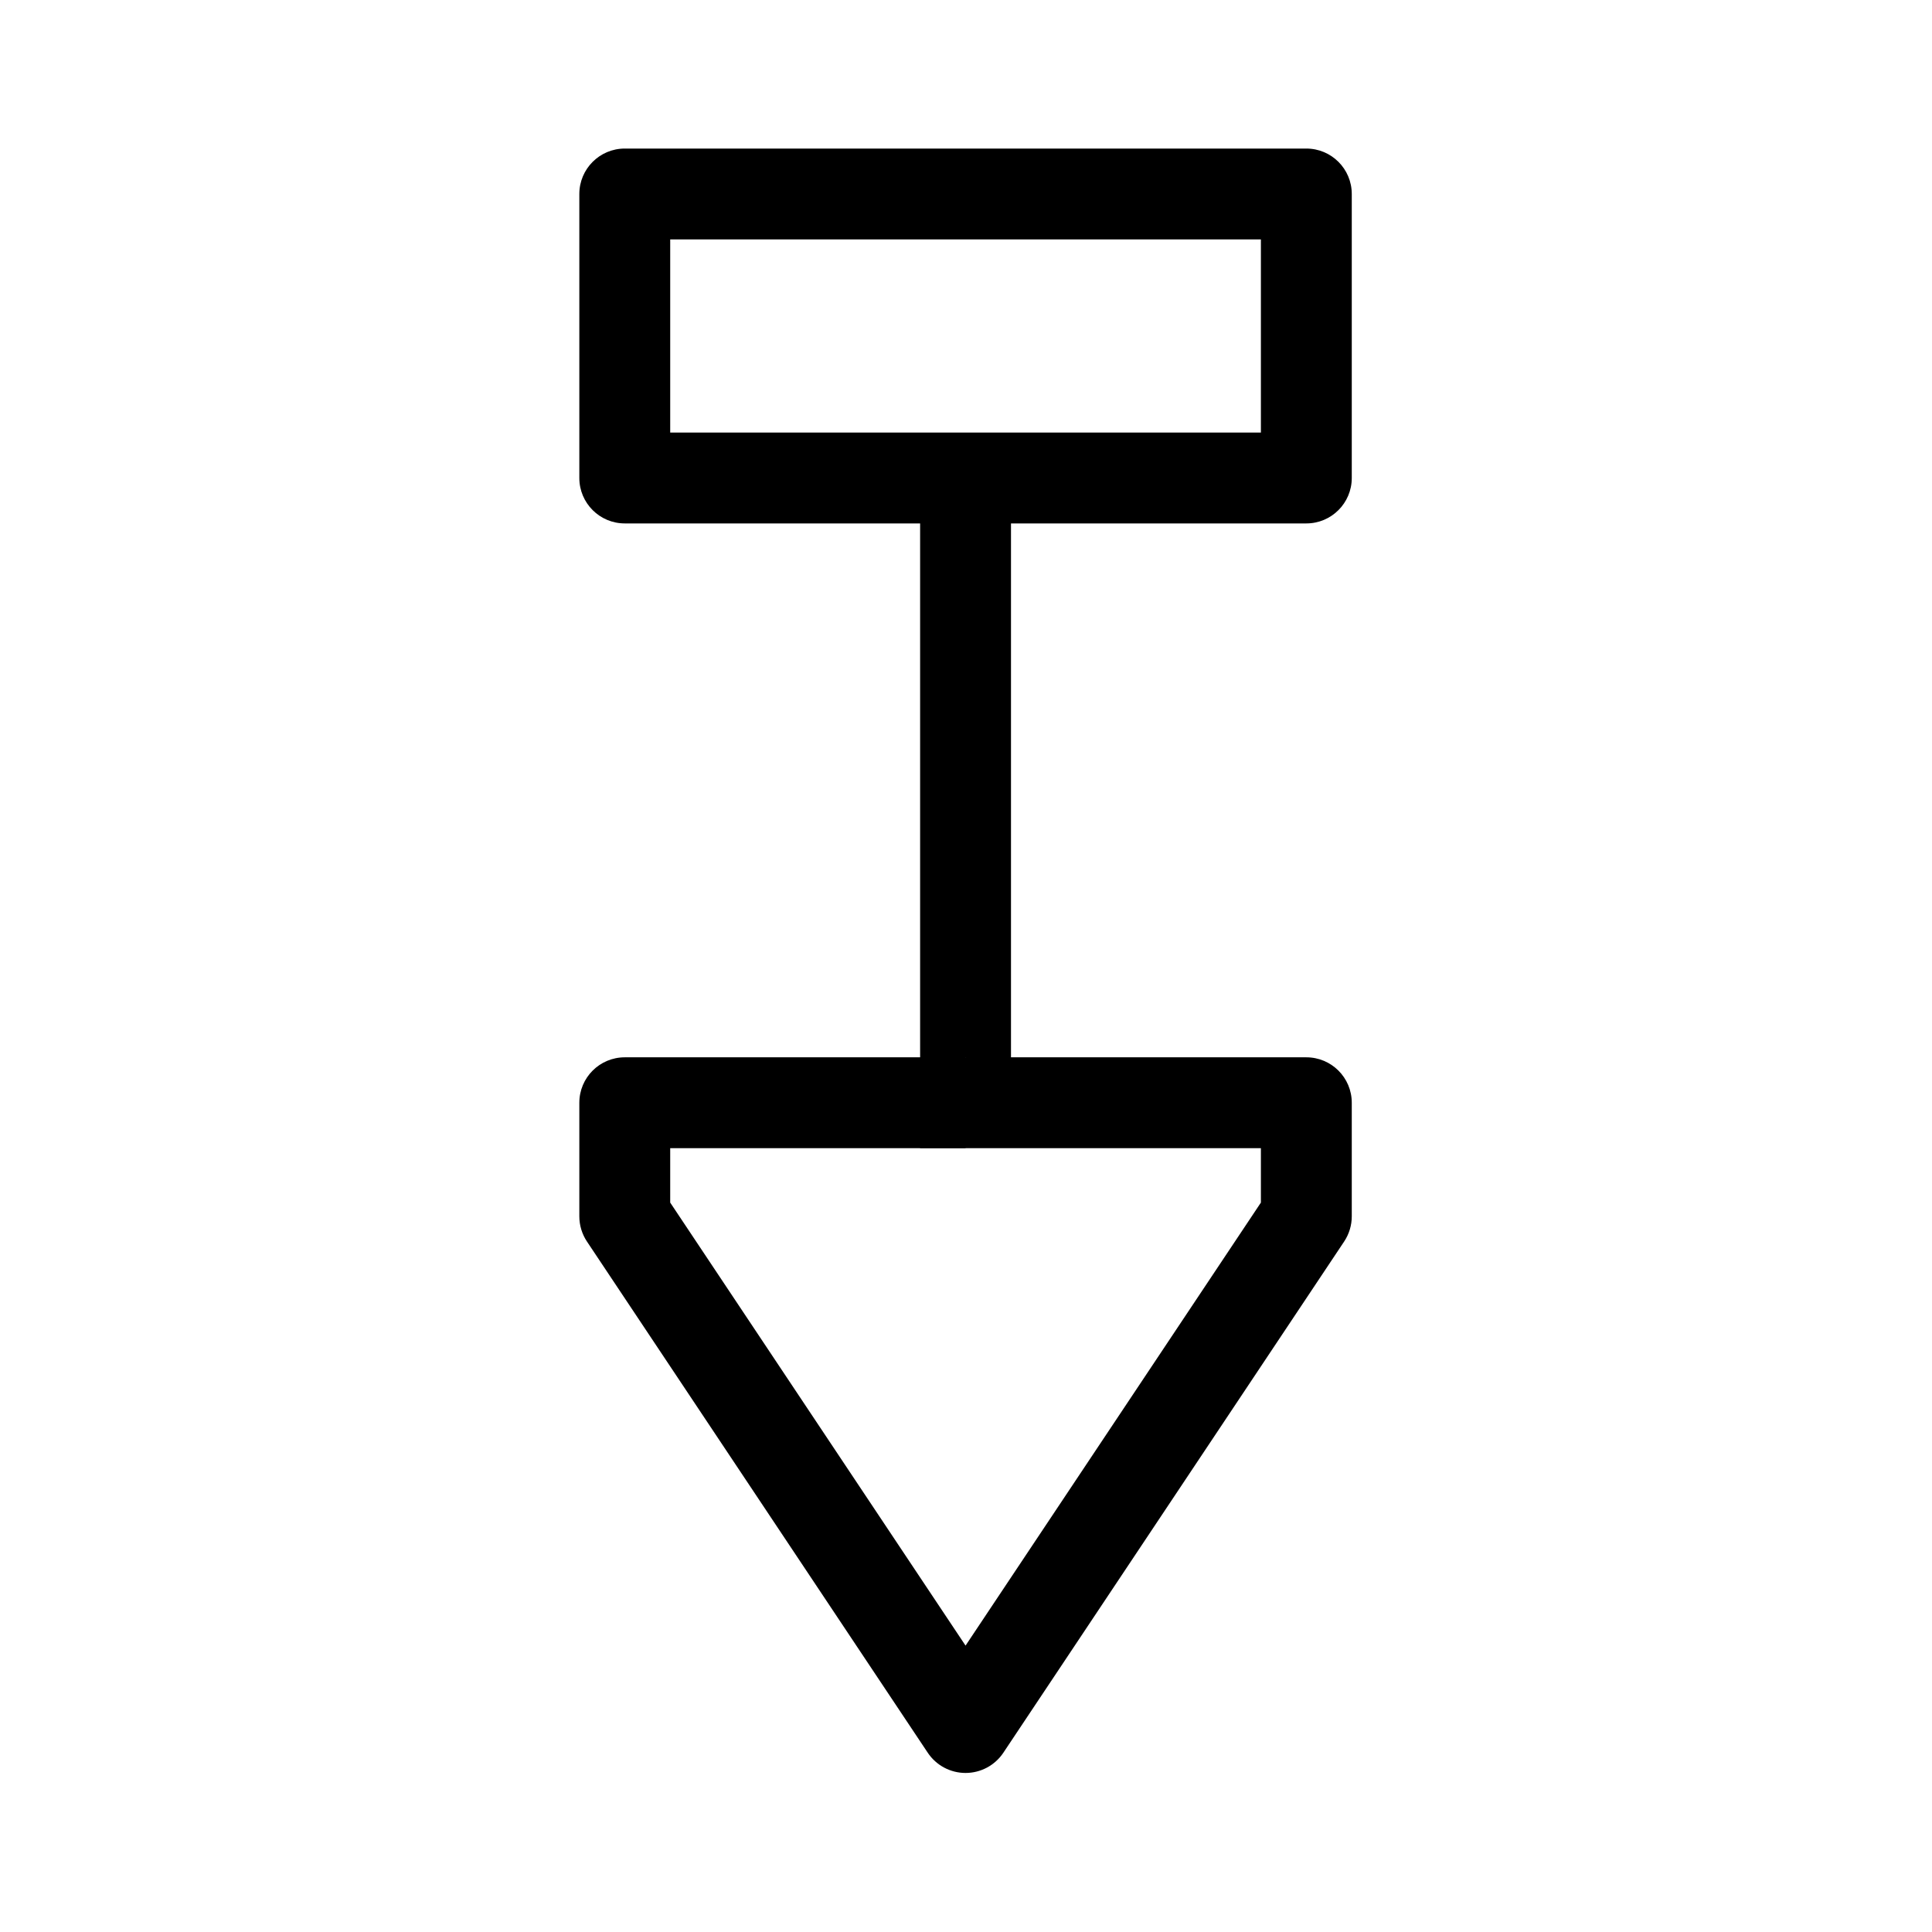
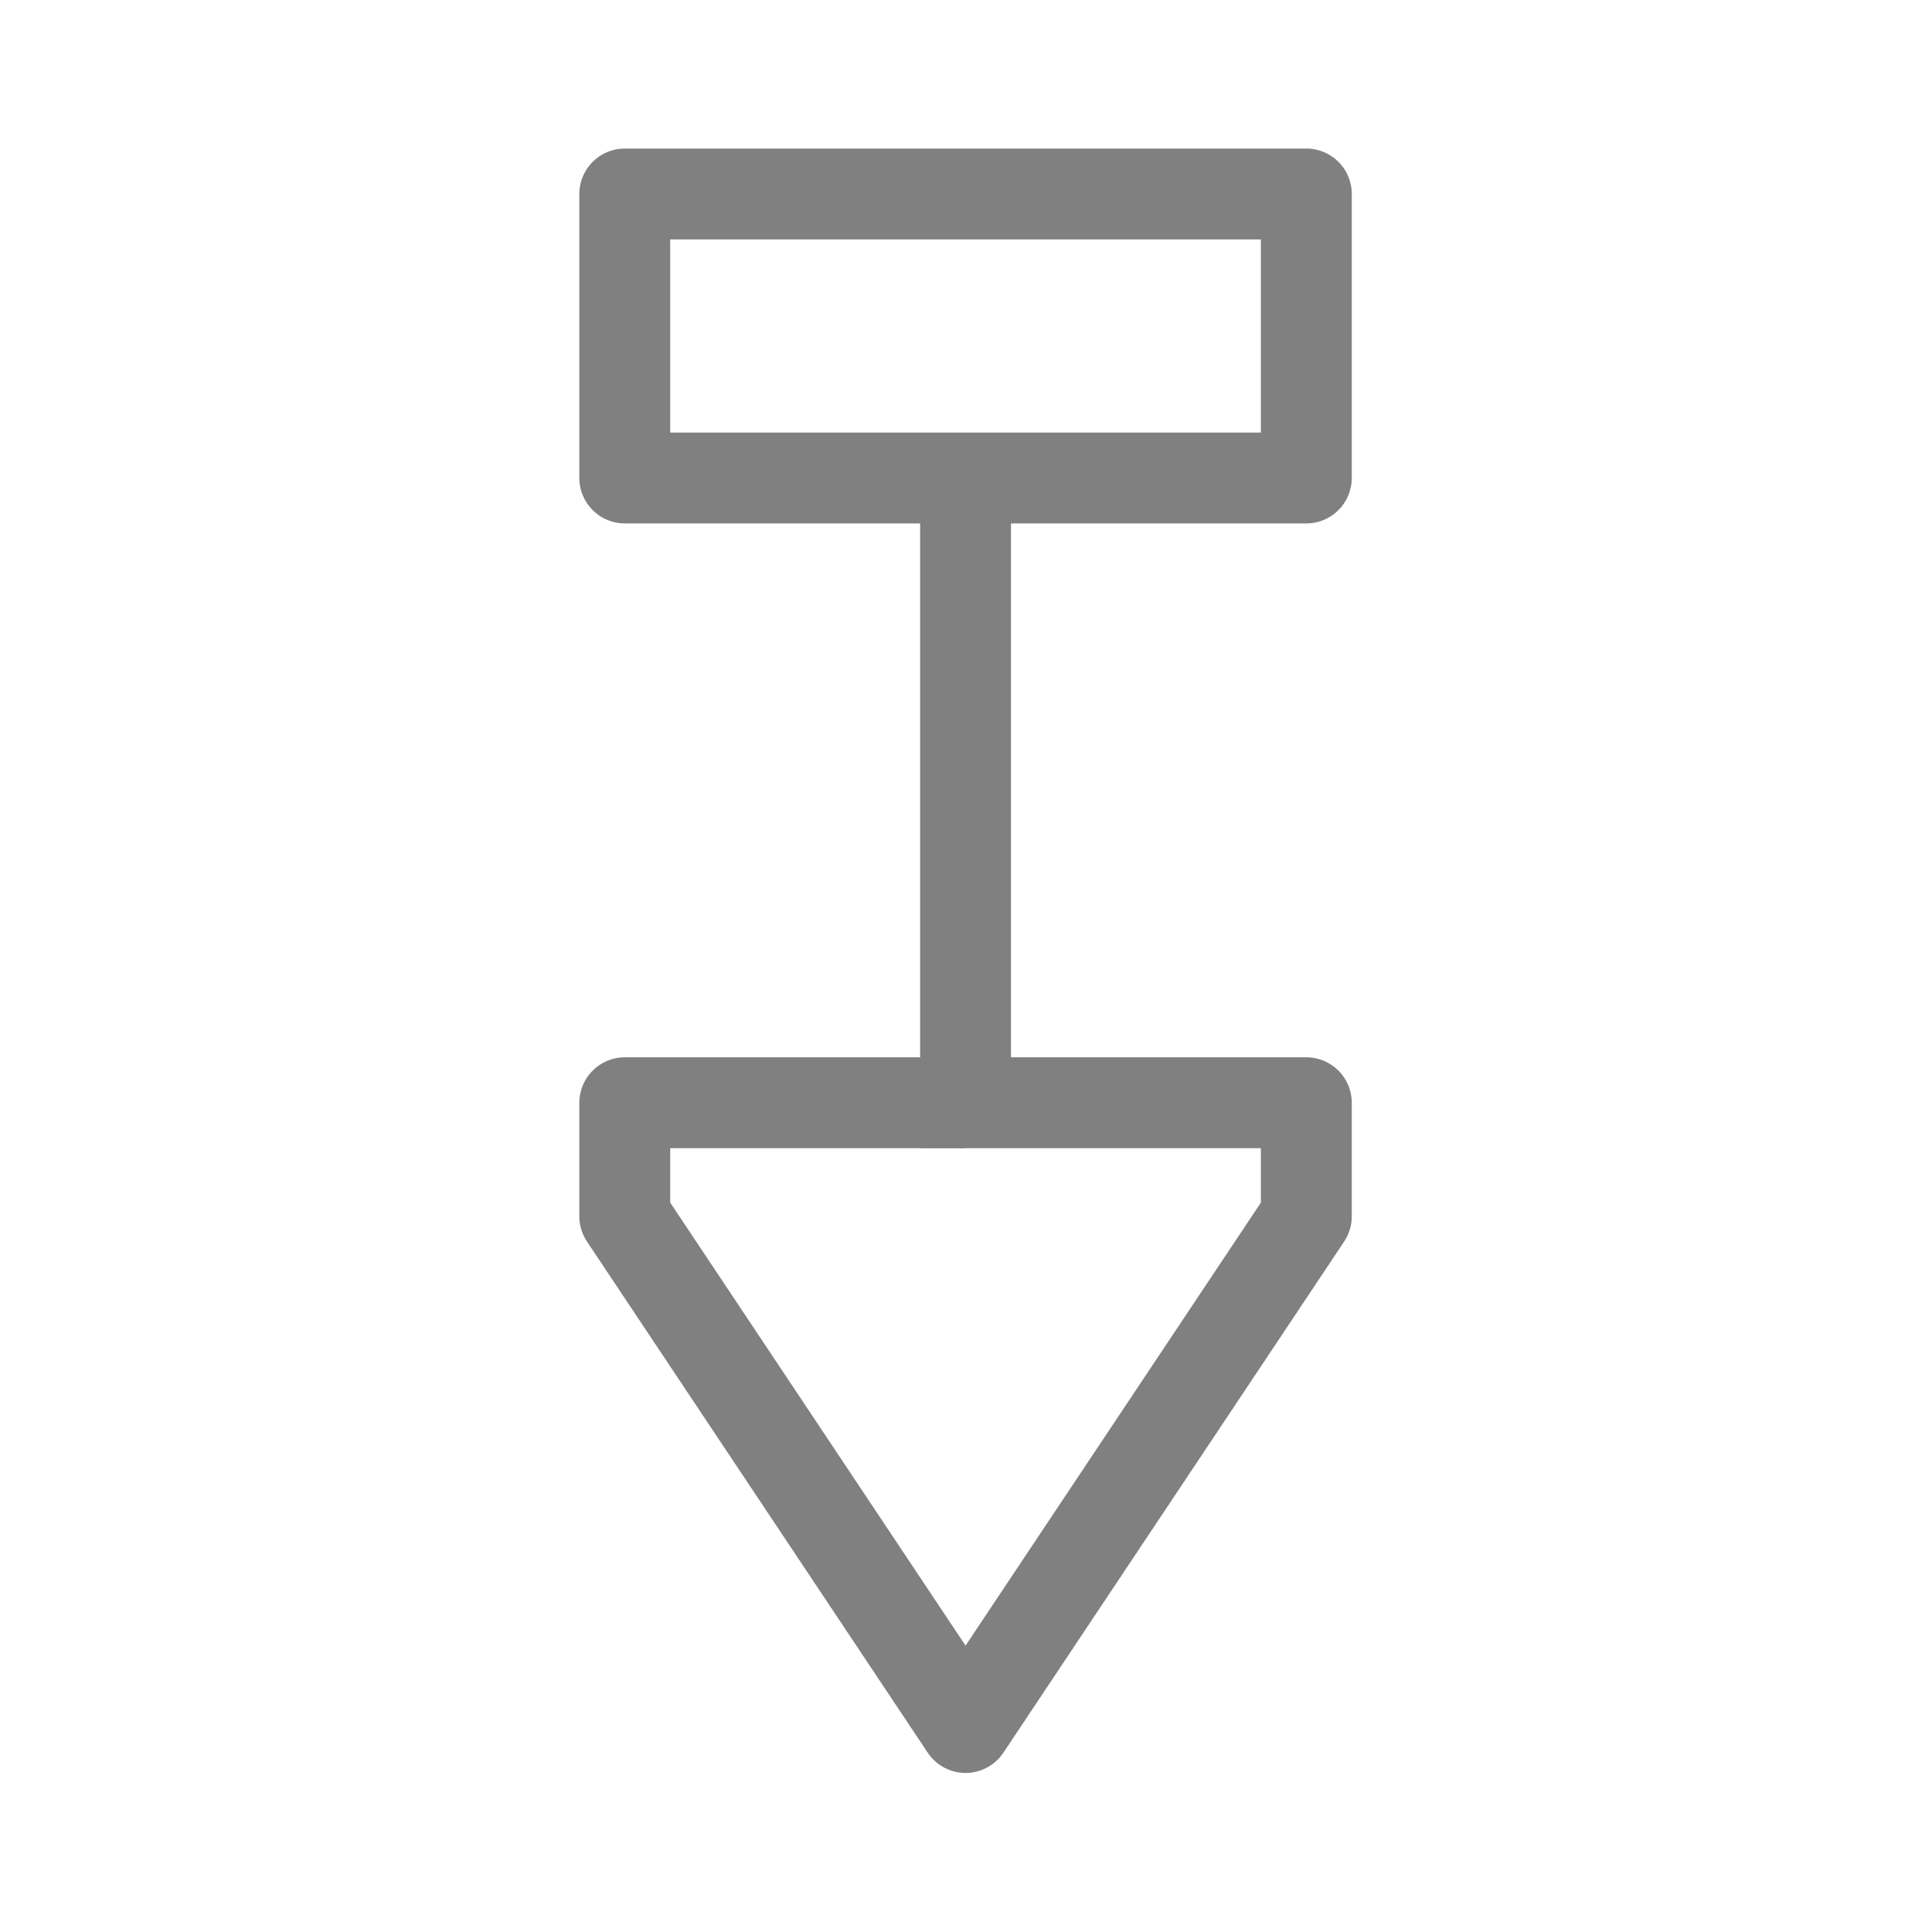
- <svg xmlns="http://www.w3.org/2000/svg" version="1.1" id="svg2" viewBox="0 0 170.079 170.079" height="170.079" width="170.079">
-   <defs id="defs4" />
-   <g id="layer4">
-     <path id="rect4739" d="m 55,13.078 a 4,4 0 0 0 -4,4 l 0,25 a 4,4 0 0 0 4,4 l 60,0 a 4,4 0 0 0 4,-4 l 0,-25 a 4,4 0 0 0 -4,-4 l -60,0 z m 4,8 52,0 0,17 -52,0 0,-17 z" style="color:#000000;font-style:normal;font-variant:normal;font-weight:normal;font-stretch:normal;font-size:medium;line-height:normal;font-family:sans-serif;text-indent:0;text-align:start;text-decoration:none;text-decoration-line:none;text-decoration-style:solid;text-decoration-color:#000000;letter-spacing:normal;word-spacing:normal;text-transform:none;direction:ltr;block-progression:tb;writing-mode:lr-tb;baseline-shift:baseline;text-anchor:start;white-space:normal;clip-rule:nonzero;display:inline;overflow:visible;visibility:visible;opacity:1;isolation:auto;mix-blend-mode:normal;color-interpolation:sRGB;color-interpolation-filters:linearRGB;solid-color:#000000;solid-opacity:1;fill:#000000;fill-opacity:1;fill-rule:evenodd;stroke:none;stroke-width:8;stroke-linecap:round;stroke-linejoin:round;stroke-miterlimit:4;stroke-dasharray:none;stroke-dashoffset:0;stroke-opacity:1;color-rendering:auto;image-rendering:auto;shape-rendering:auto;text-rendering:auto;enable-background:accumulate" />
-     <path id="path4741" d="m 81,42.078 0,59 4,0 0,-8 4,4 0,-55 -8,0 z" style="color:#000000;font-style:normal;font-variant:normal;font-weight:normal;font-stretch:normal;font-size:medium;line-height:normal;font-family:sans-serif;text-indent:0;text-align:start;text-decoration:none;text-decoration-line:none;text-decoration-style:solid;text-decoration-color:#000000;letter-spacing:normal;word-spacing:normal;text-transform:none;direction:ltr;block-progression:tb;writing-mode:lr-tb;baseline-shift:baseline;text-anchor:start;white-space:normal;clip-rule:nonzero;display:inline;overflow:visible;visibility:visible;opacity:1;isolation:auto;mix-blend-mode:normal;color-interpolation:sRGB;color-interpolation-filters:linearRGB;solid-color:#000000;solid-opacity:1;fill:#000000;fill-opacity:1;fill-rule:evenodd;stroke:none;stroke-width:8;stroke-linecap:butt;stroke-linejoin:miter;stroke-miterlimit:4;stroke-dasharray:none;stroke-dashoffset:0;stroke-opacity:1;color-rendering:auto;image-rendering:auto;shape-rendering:auto;text-rendering:auto;enable-background:accumulate" />
-     <path id="path4745" d="m 55,93.078 a 4,4 0 0 0 -4,4 l 0,10 a 4,4 0 0 0 0.672,2.219 l 30,45 a 4,4 0 0 0 6.656,0 l 30,-45 A 4,4 0 0 0 119,107.078 l 0,-10 a 4,4 0 0 0 -4,-4 l -30,0 -30,0 z m 4,8 26,0 26,0 0,4.789 -26,39 -26,-39 0,-4.789 z" style="color:#000000;font-style:normal;font-variant:normal;font-weight:normal;font-stretch:normal;font-size:medium;line-height:normal;font-family:sans-serif;text-indent:0;text-align:start;text-decoration:none;text-decoration-line:none;text-decoration-style:solid;text-decoration-color:#000000;letter-spacing:normal;word-spacing:normal;text-transform:none;direction:ltr;block-progression:tb;writing-mode:lr-tb;baseline-shift:baseline;text-anchor:start;white-space:normal;clip-rule:nonzero;display:inline;overflow:visible;visibility:visible;opacity:1;isolation:auto;mix-blend-mode:normal;color-interpolation:sRGB;color-interpolation-filters:linearRGB;solid-color:#000000;solid-opacity:1;fill:#000000;fill-opacity:1;fill-rule:evenodd;stroke:none;stroke-width:8;stroke-linecap:square;stroke-linejoin:round;stroke-miterlimit:4;stroke-dasharray:none;stroke-dashoffset:0;stroke-opacity:1;color-rendering:auto;image-rendering:auto;shape-rendering:auto;text-rendering:auto;enable-background:accumulate" />
-   </g>
+ <svg viewBox="0 0 170.079 170.079" width="170.079" height="170.079" data-reactid=".0.1.1.$shovel=1svg13.0.0">
+   <path fill="#808080" d="m 55,13.078 a 4,4 0 0 0 -4,4 l 0,25 a 4,4 0 0 0 4,4 l 60,0 a 4,4 0 0 0 4,-4 l 0,-25 a 4,4 0 0 0 -4,-4 l -60,0 z m 4,8 52,0 0,17 -52,0 0,-17 z" data-reactid=".0.1.1.$shovel=1svg13.0.0.3:$shovel=1svg-0-fill" />
+   <path fill="#808080" d="m 81,42.078 0,59 4,0 0,-8 4,4 0,-55 -8,0 z" data-reactid=".0.1.1.$shovel=1svg13.0.0.3:$shovel=1svg-1-fill" />
+   <path fill="#808080" d="m 55,93.078 a 4,4 0 0 0 -4,4 l 0,10 a 4,4 0 0 0 0.672,2.219 l 30,45 a 4,4 0 0 0 6.656,0 l 30,-45 A 4,4 0 0 0 119,107.078 l 0,-10 a 4,4 0 0 0 -4,-4 l -30,0 -30,0 z m 4,8 26,0 26,0 0,4.789 -26,39 -26,-39 0,-4.789 z" data-reactid=".0.1.1.$shovel=1svg13.0.0.3:$shovel=1svg-2-fill" />
</svg>
